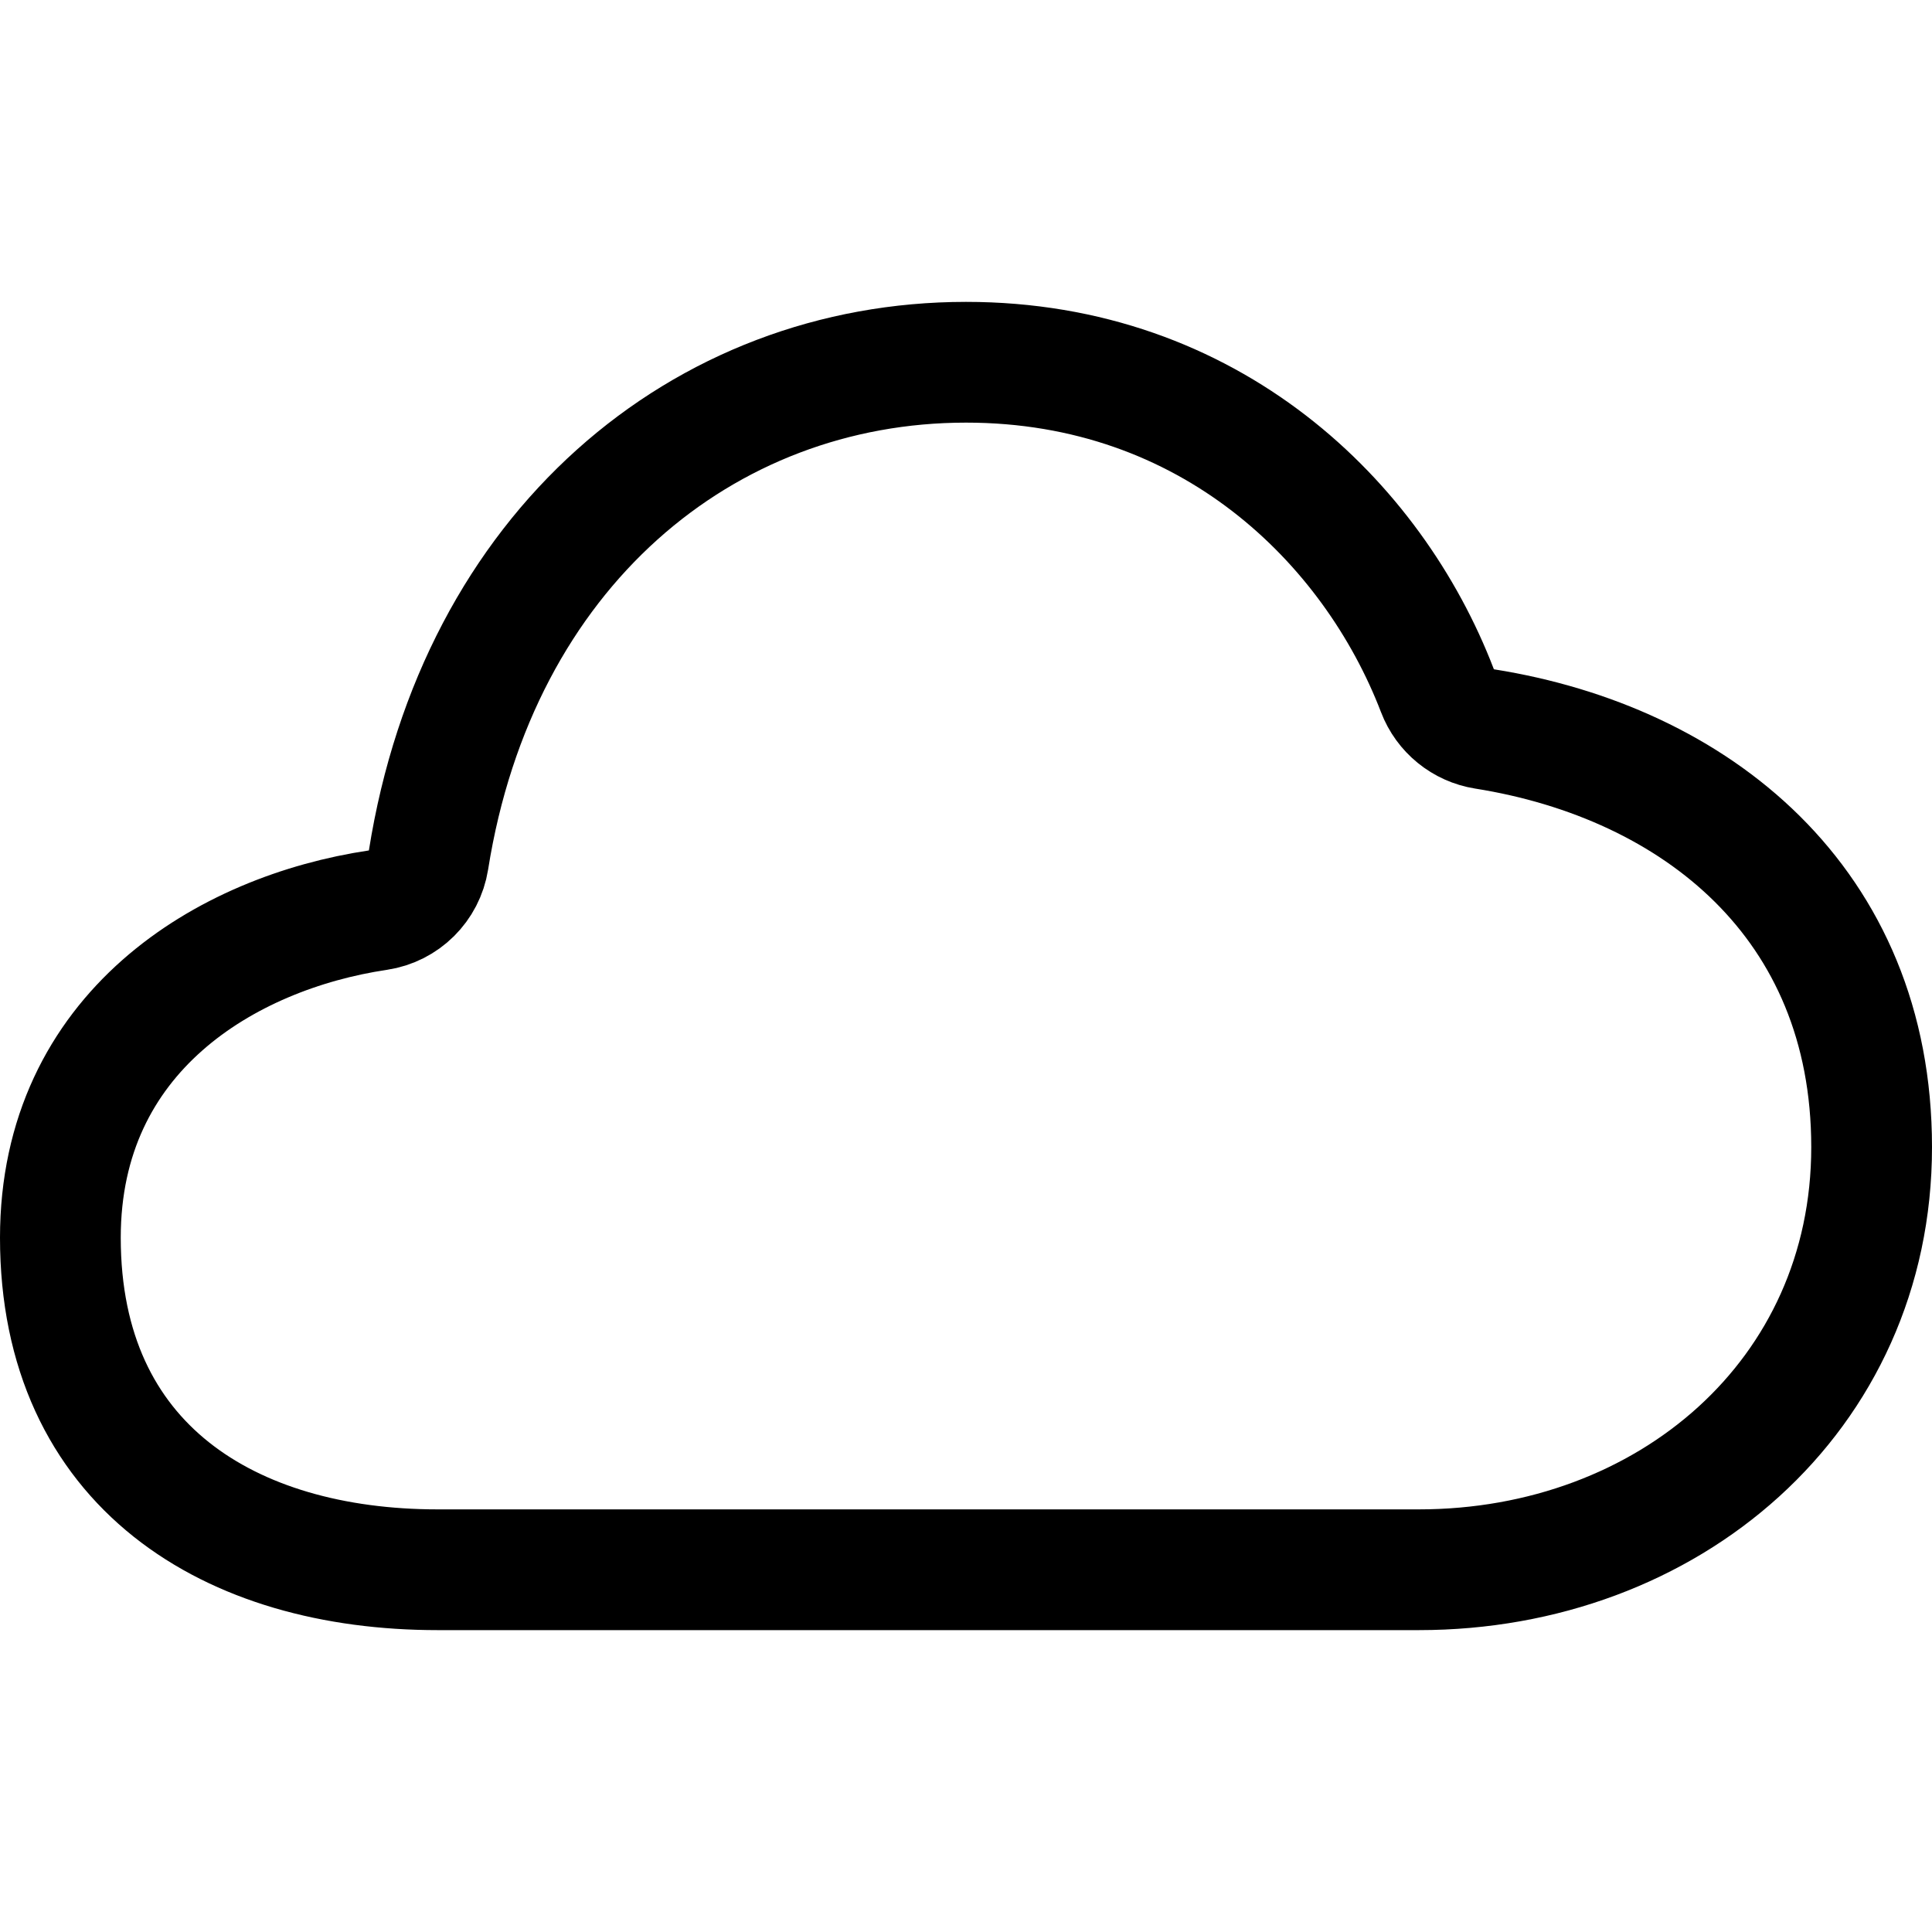
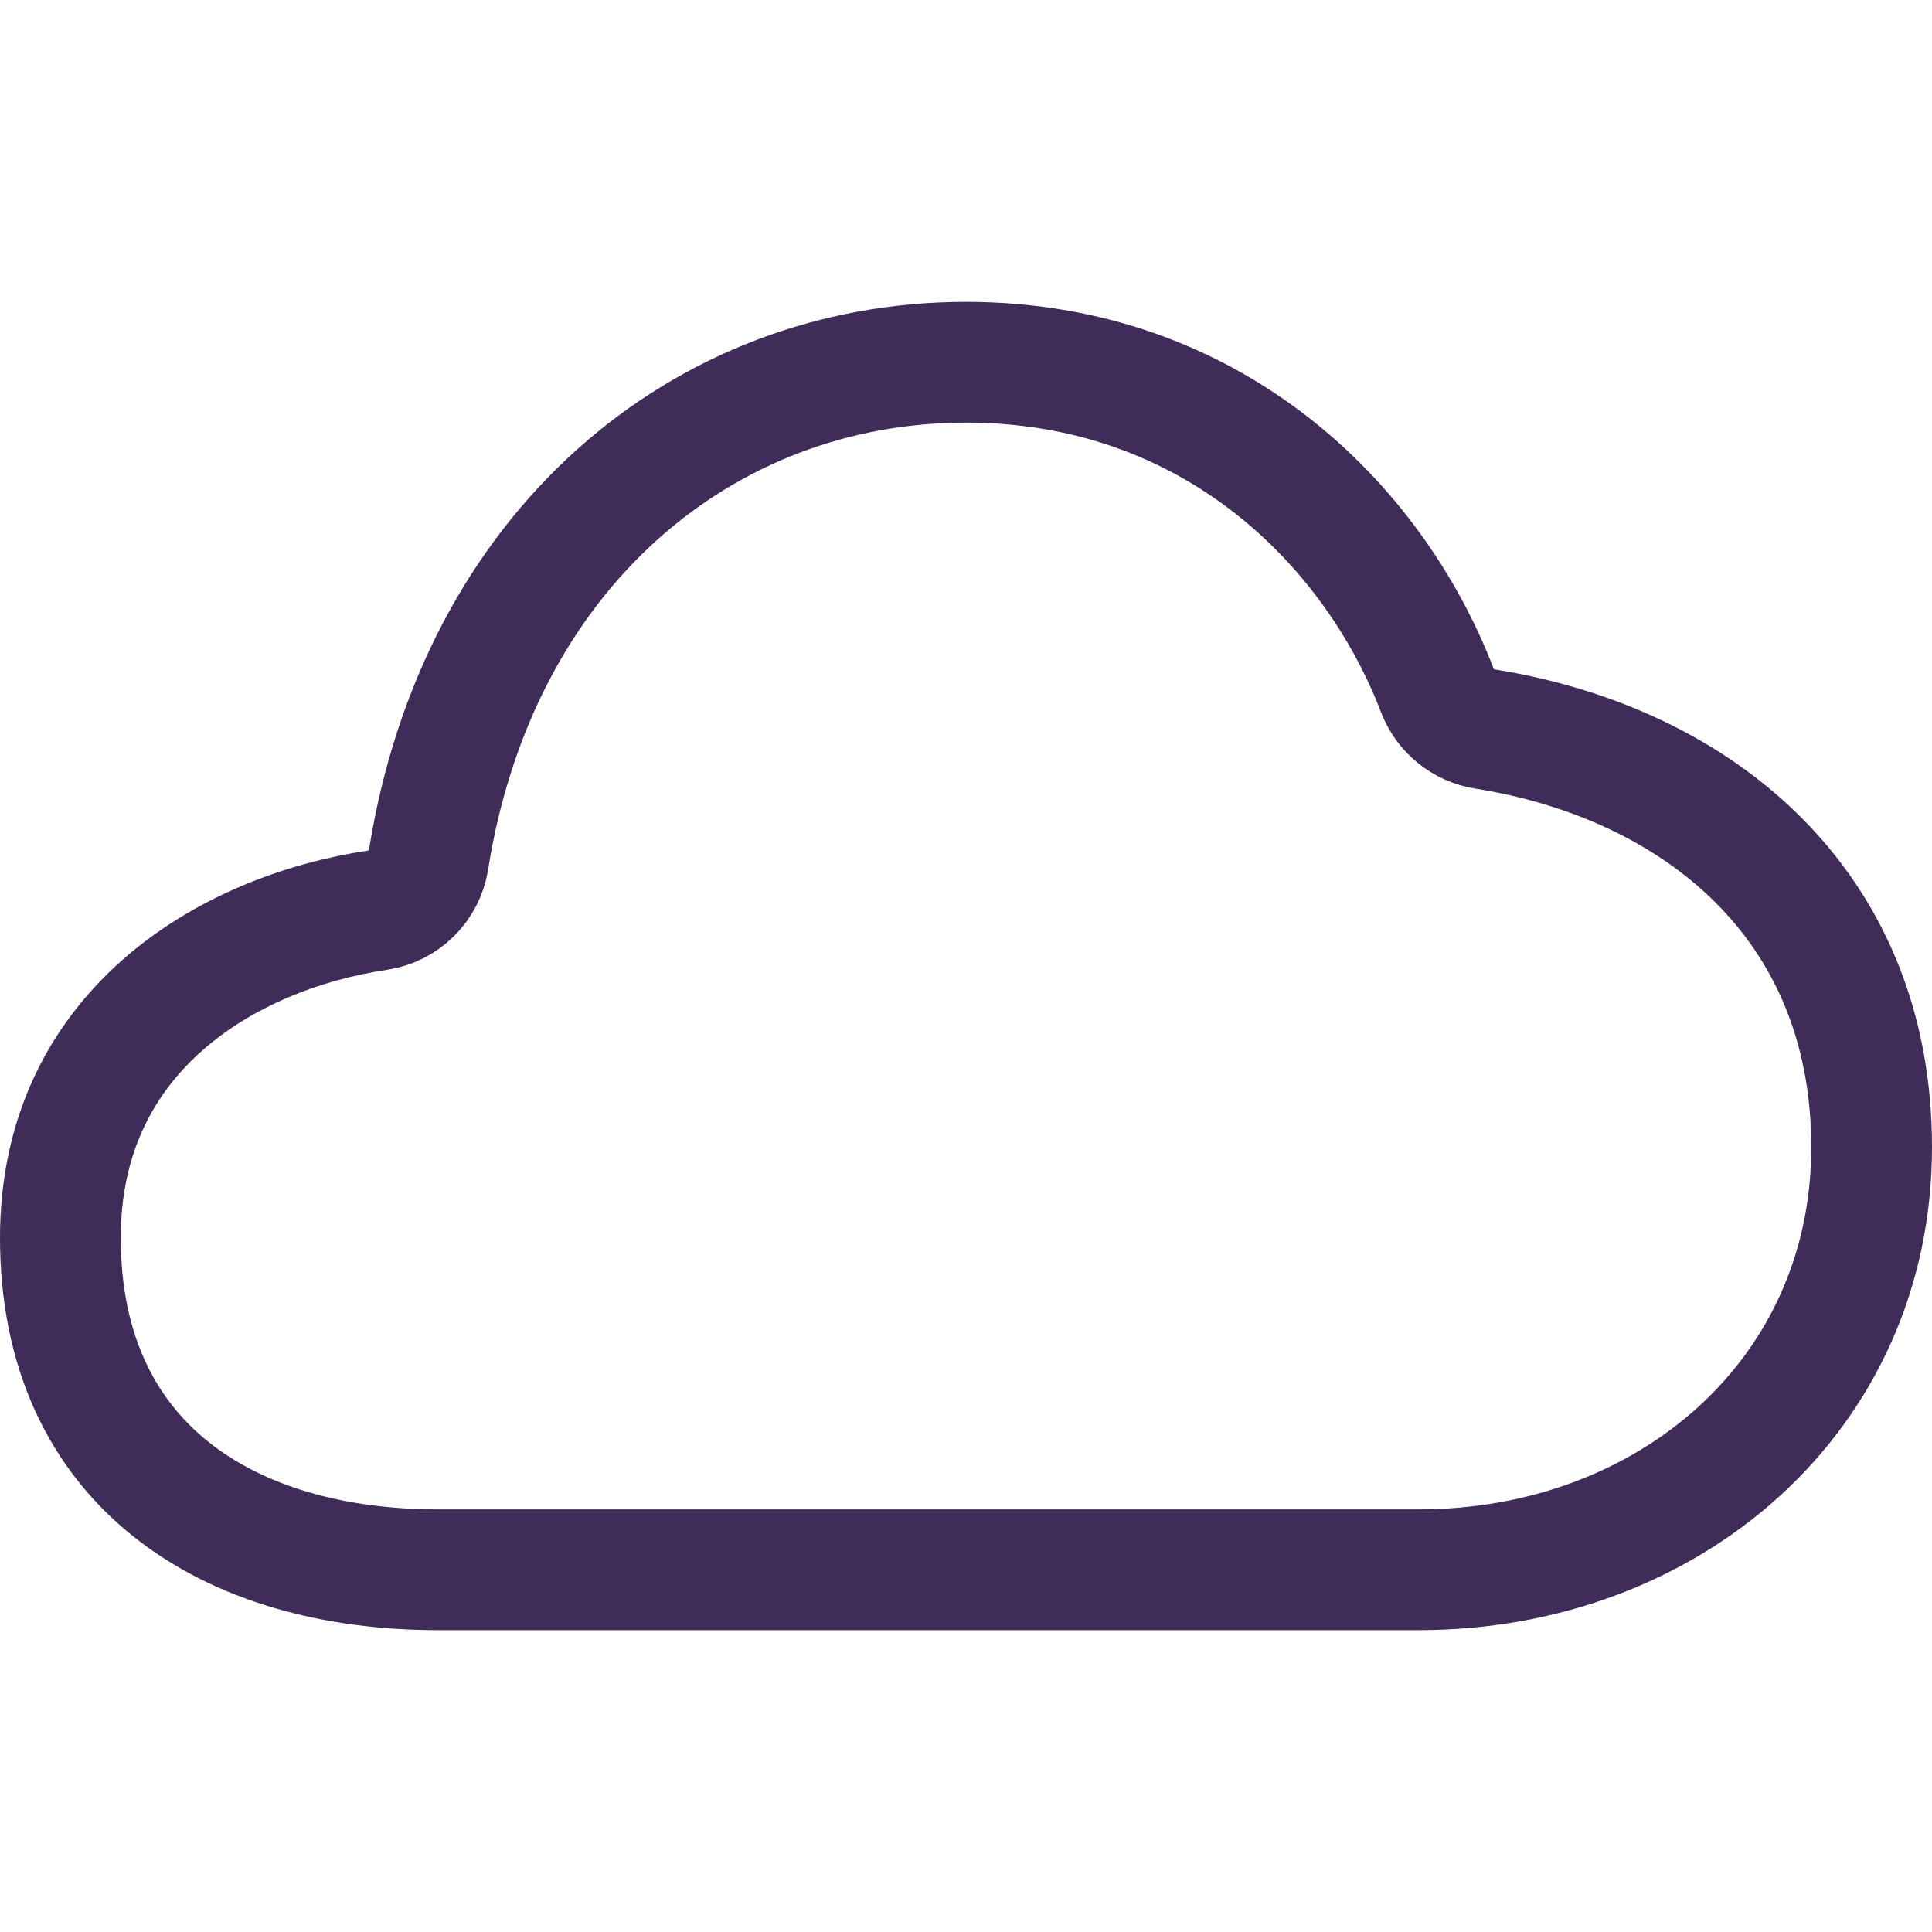
<svg xmlns="http://www.w3.org/2000/svg" viewBox="0 0 512 512">
-   <path d="M100.18 241.19a15.93 15.93 0 0013.37-13.25C126.6 145.59 186.34 96 256 96c64.69 0 107.79 42.36 124.92 87a16.11 16.11 0 0012.53 10.18C449.36 202.06 496 239.21 496 304c0 66-54 112-120 112H116c-55 0-100-27.44-100-88 0-54.43 43.89-80.81 84.18-86.81z" fill="none" stroke="currentColor" stroke-linejoin="round" stroke-width="32" />
+   <path d="M100.18 241.19a15.93 15.93 0 0013.37-13.25C126.6 145.59 186.34 96 256 96c64.69 0 107.79 42.36 124.92 87a16.11 16.11 0 0012.53 10.18C449.36 202.06 496 239.21 496 304c0 66-54 112-120 112H116c-55 0-100-27.44-100-88 0-54.43 43.89-80.81 84.18-86.81z" fill="none" stroke="#402c58" stroke-linejoin="round" stroke-width="32" />
</svg>
